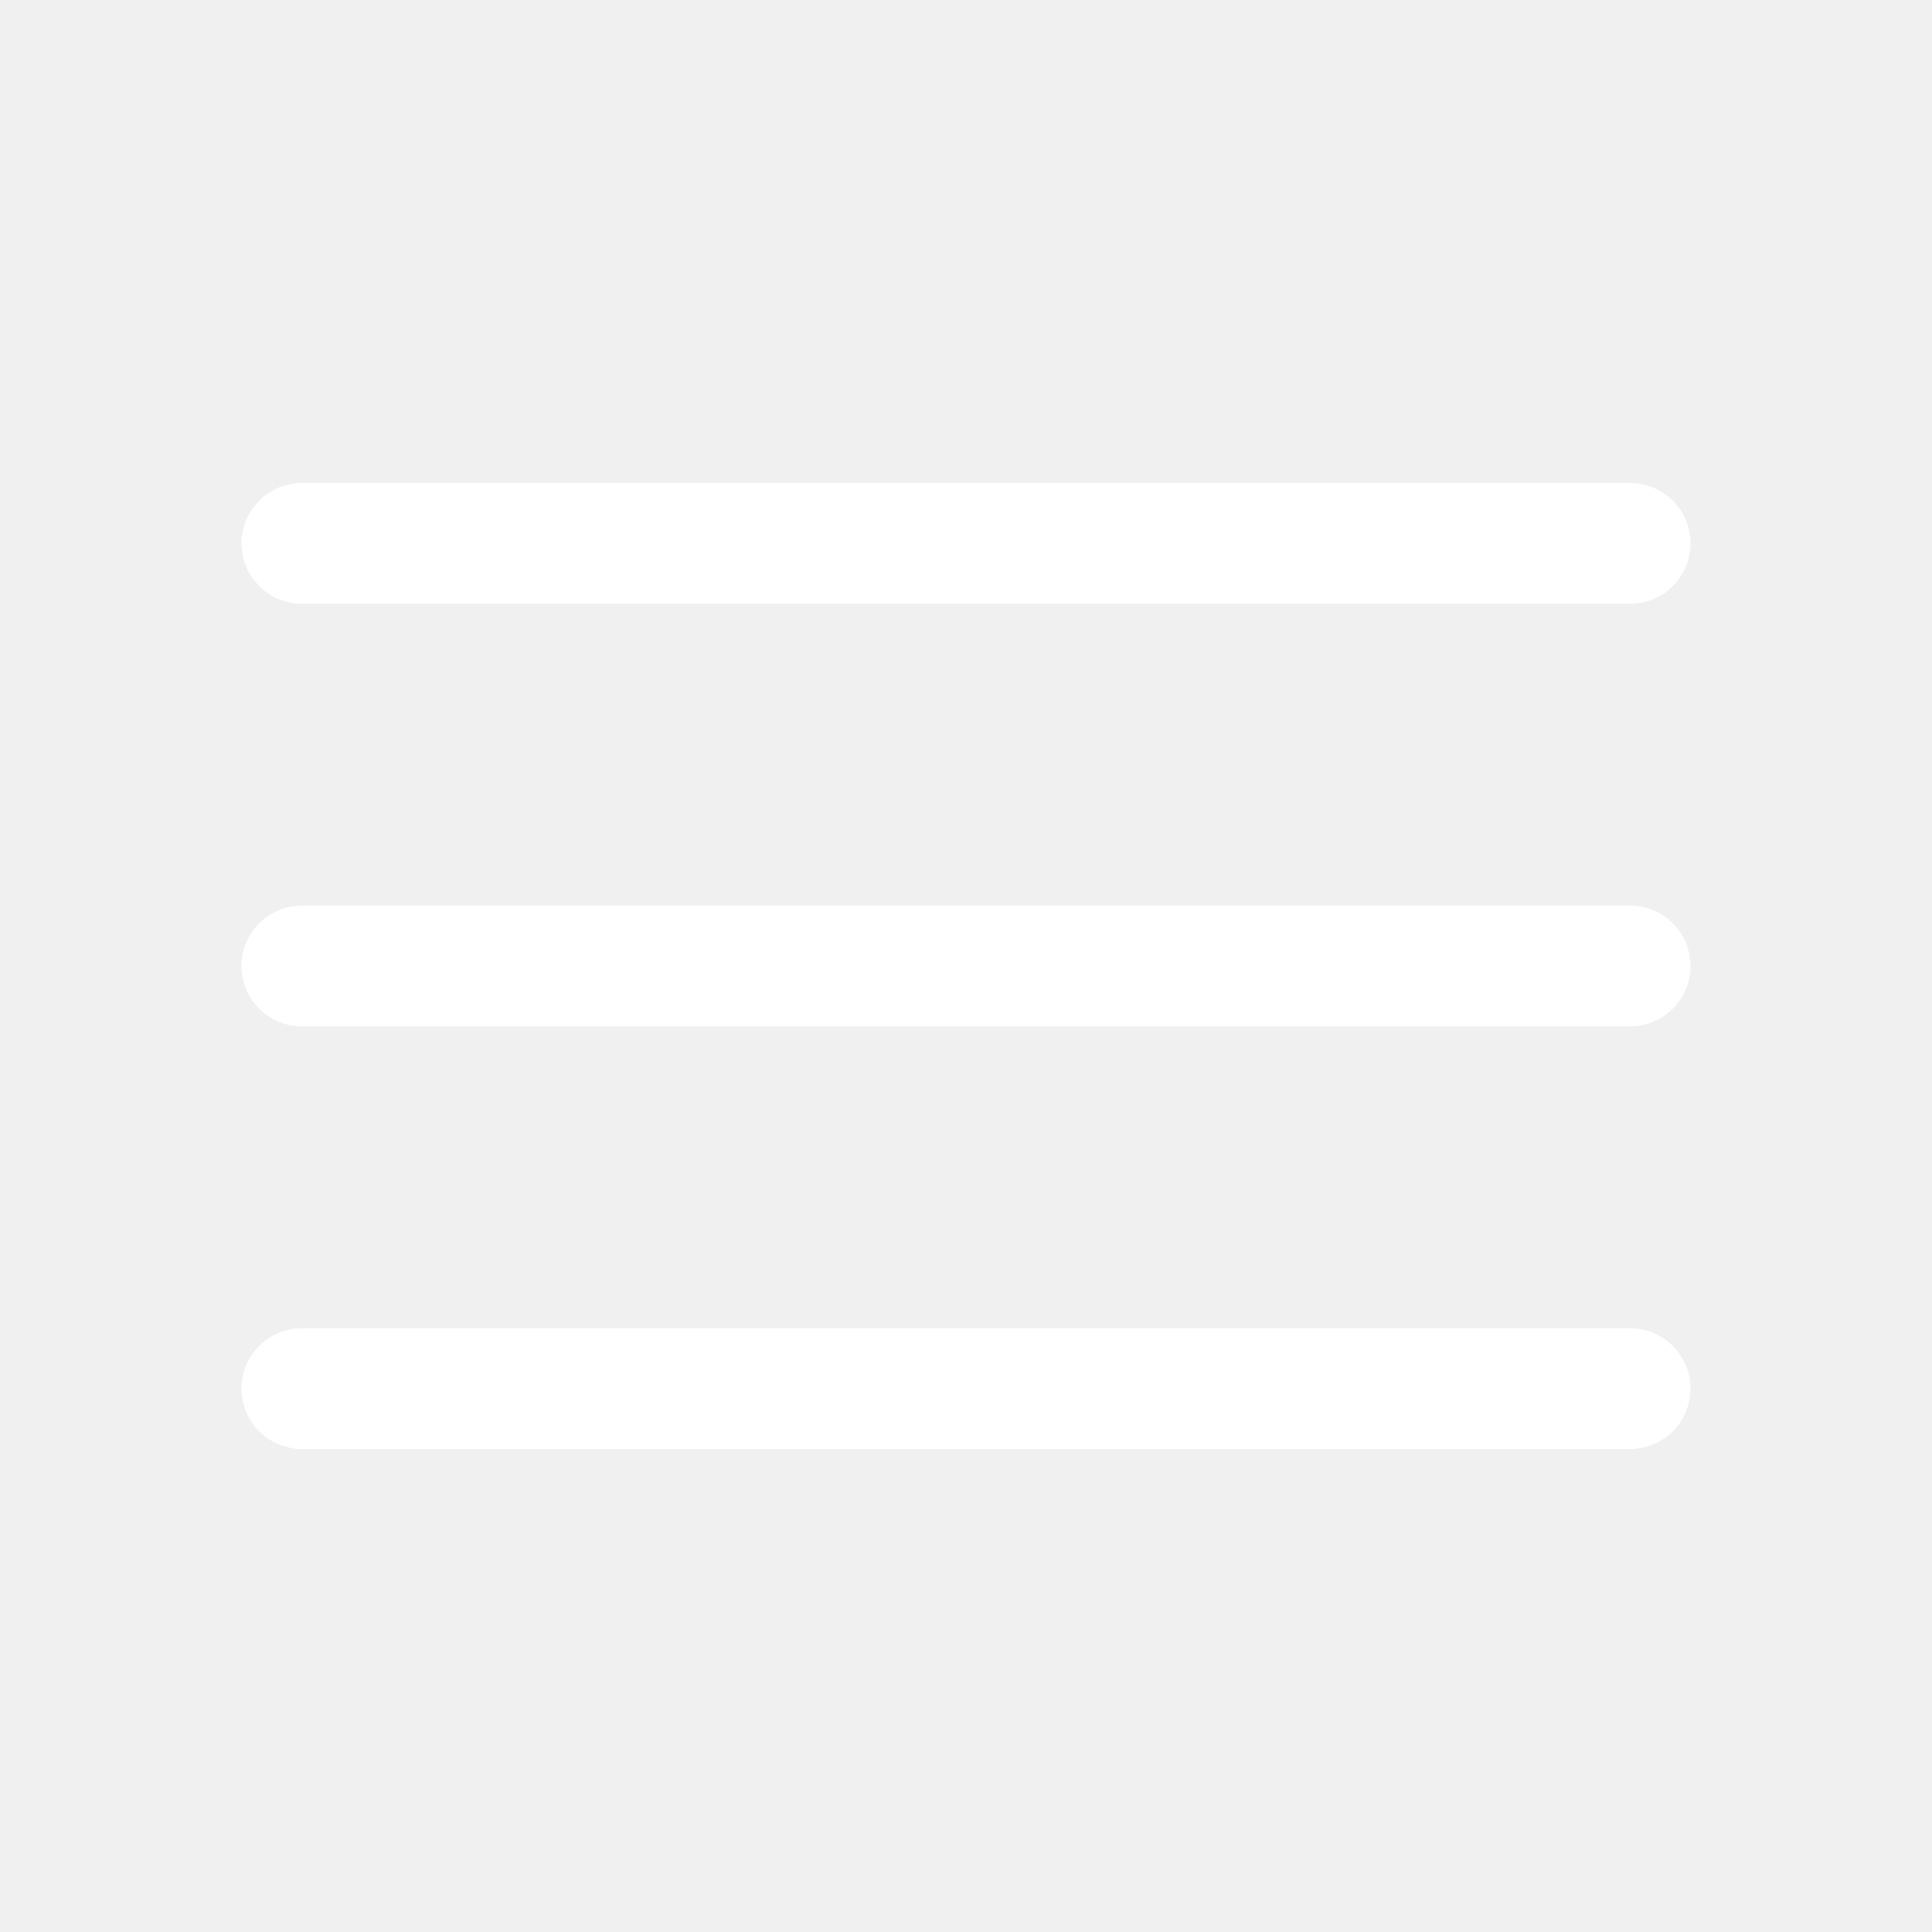
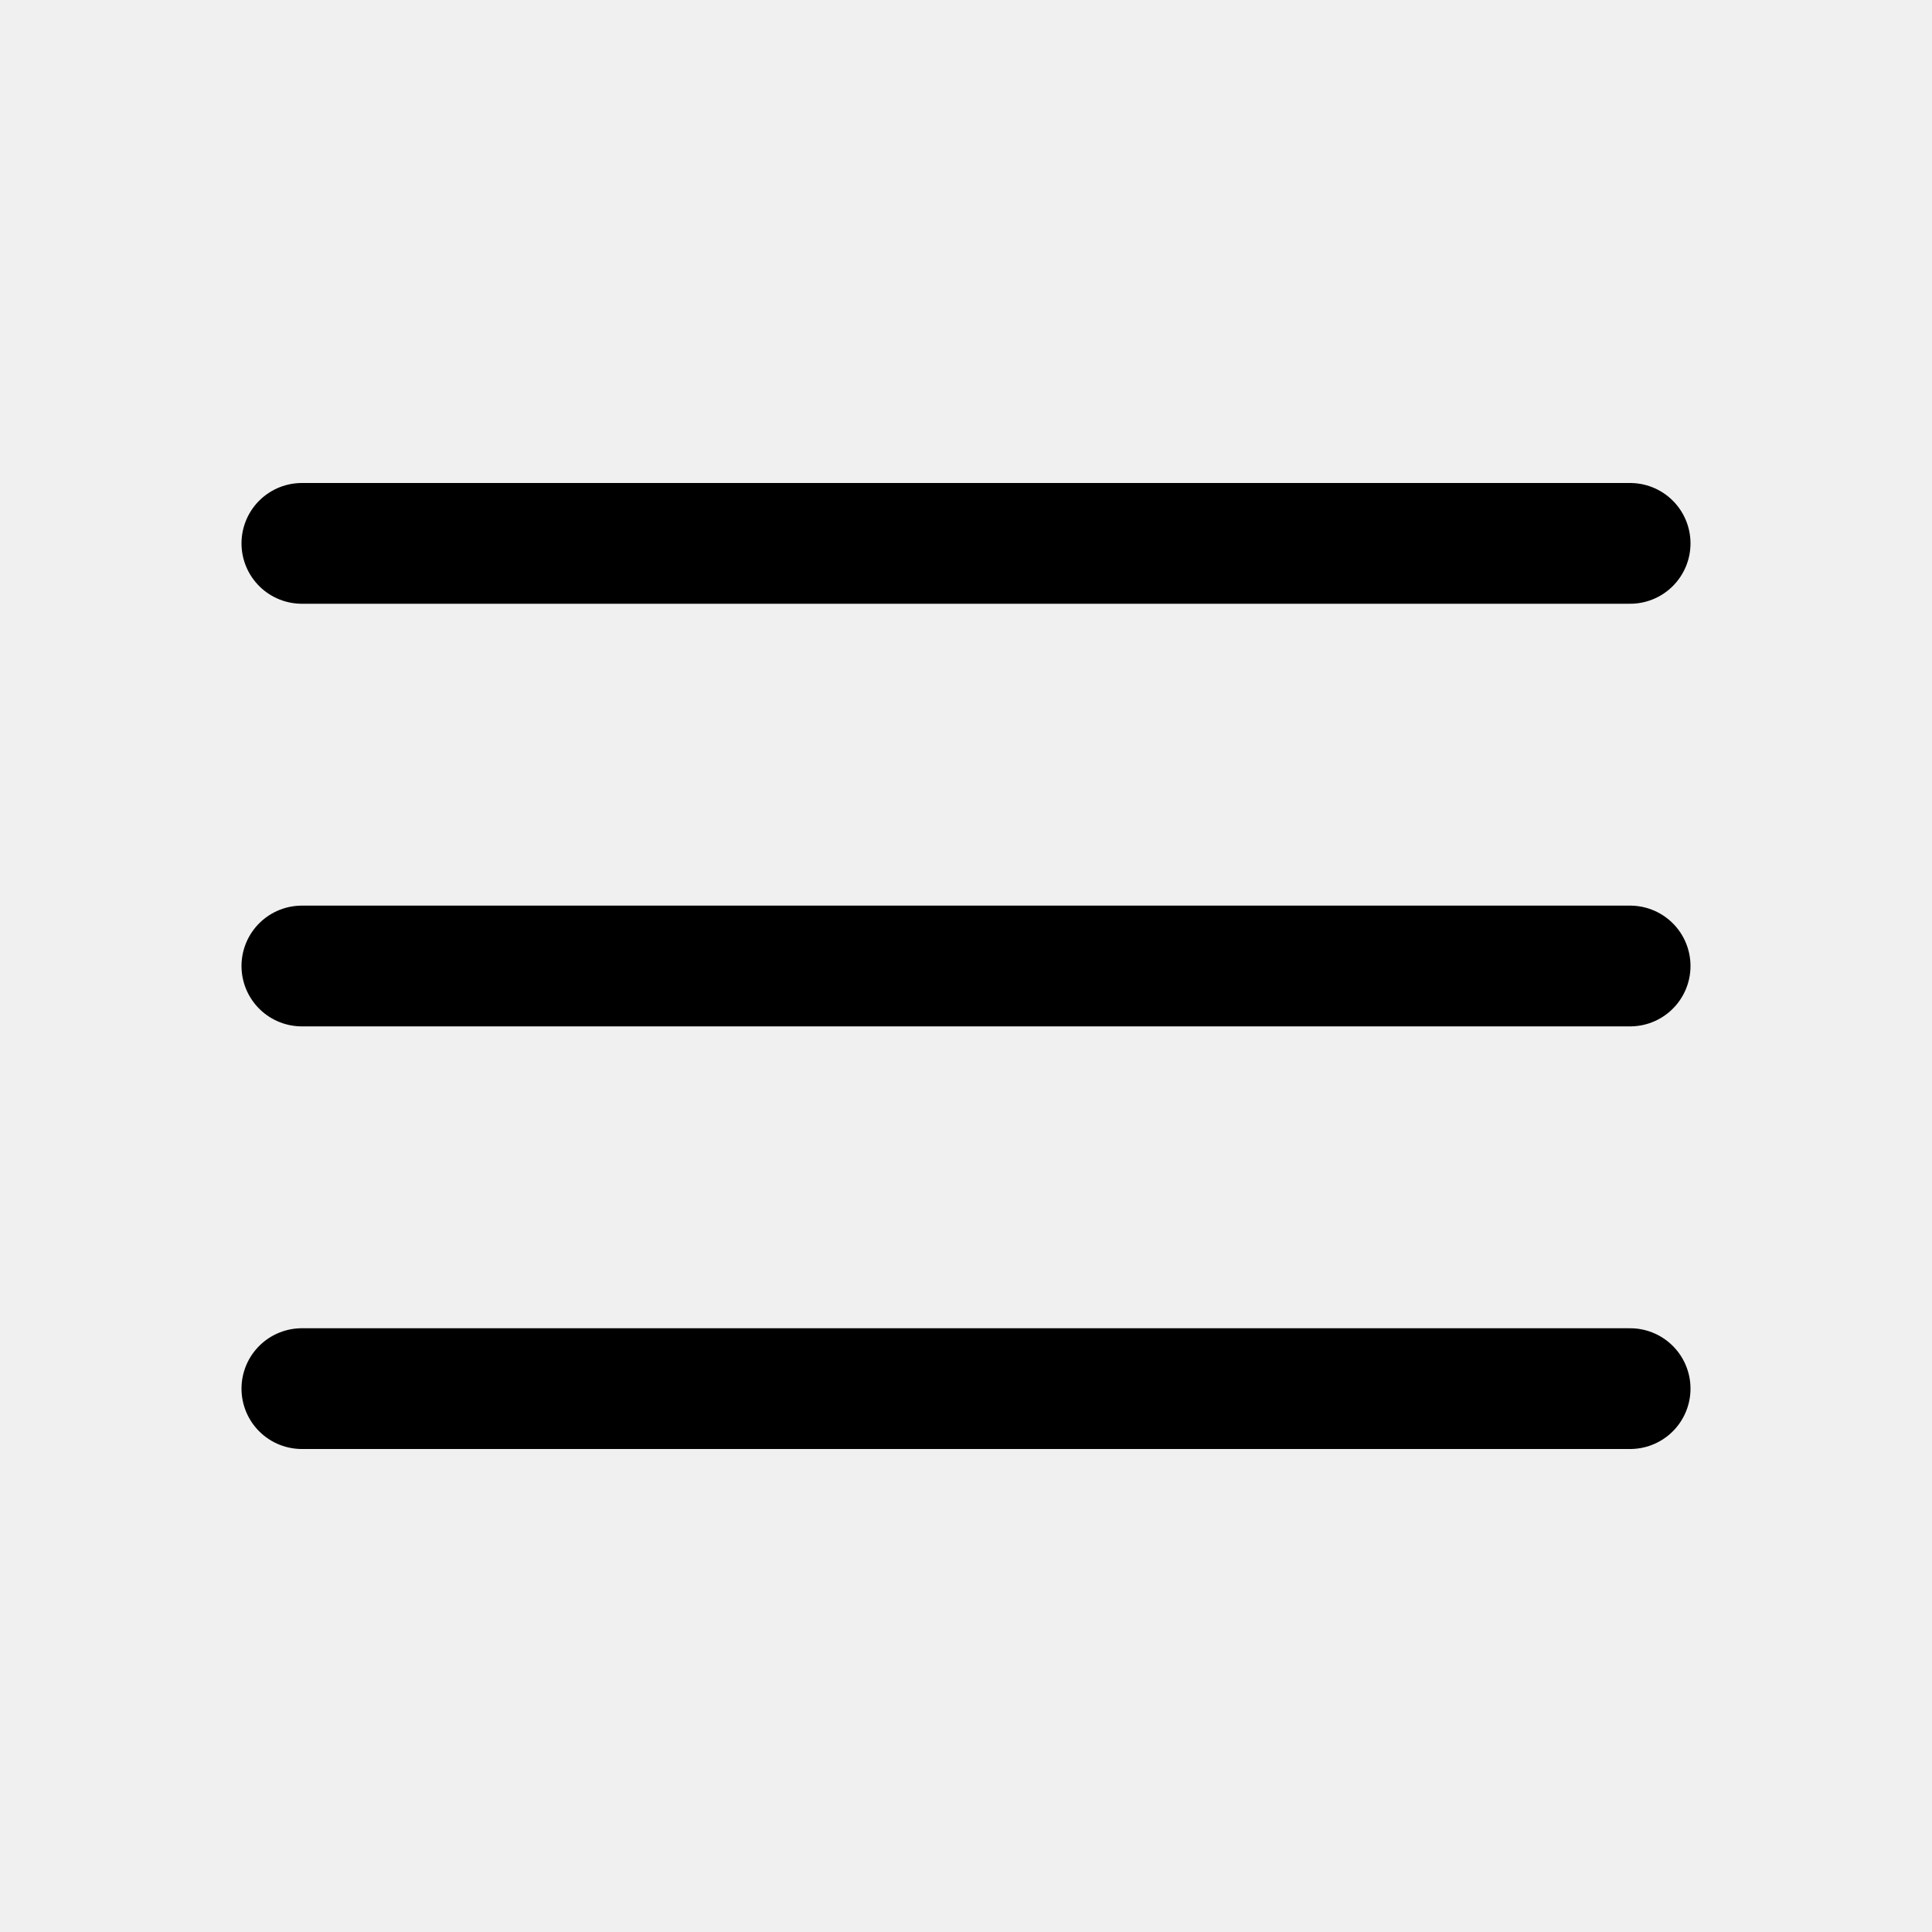
- <svg xmlns="http://www.w3.org/2000/svg" fill="none" viewBox="0 0 24 24" stroke-width="1.5" stroke="#ffffff" class="size-6">
+ <svg xmlns="http://www.w3.org/2000/svg" fill="none" viewBox="0 0 24 24" stroke-width="1.5" stroke="currentColor">
  <path stroke-linecap="round" stroke-linejoin="round" d="M3.75 6.75h16.5M3.75 12h16.5m-16.5 5.25h16.5" />
</svg>
